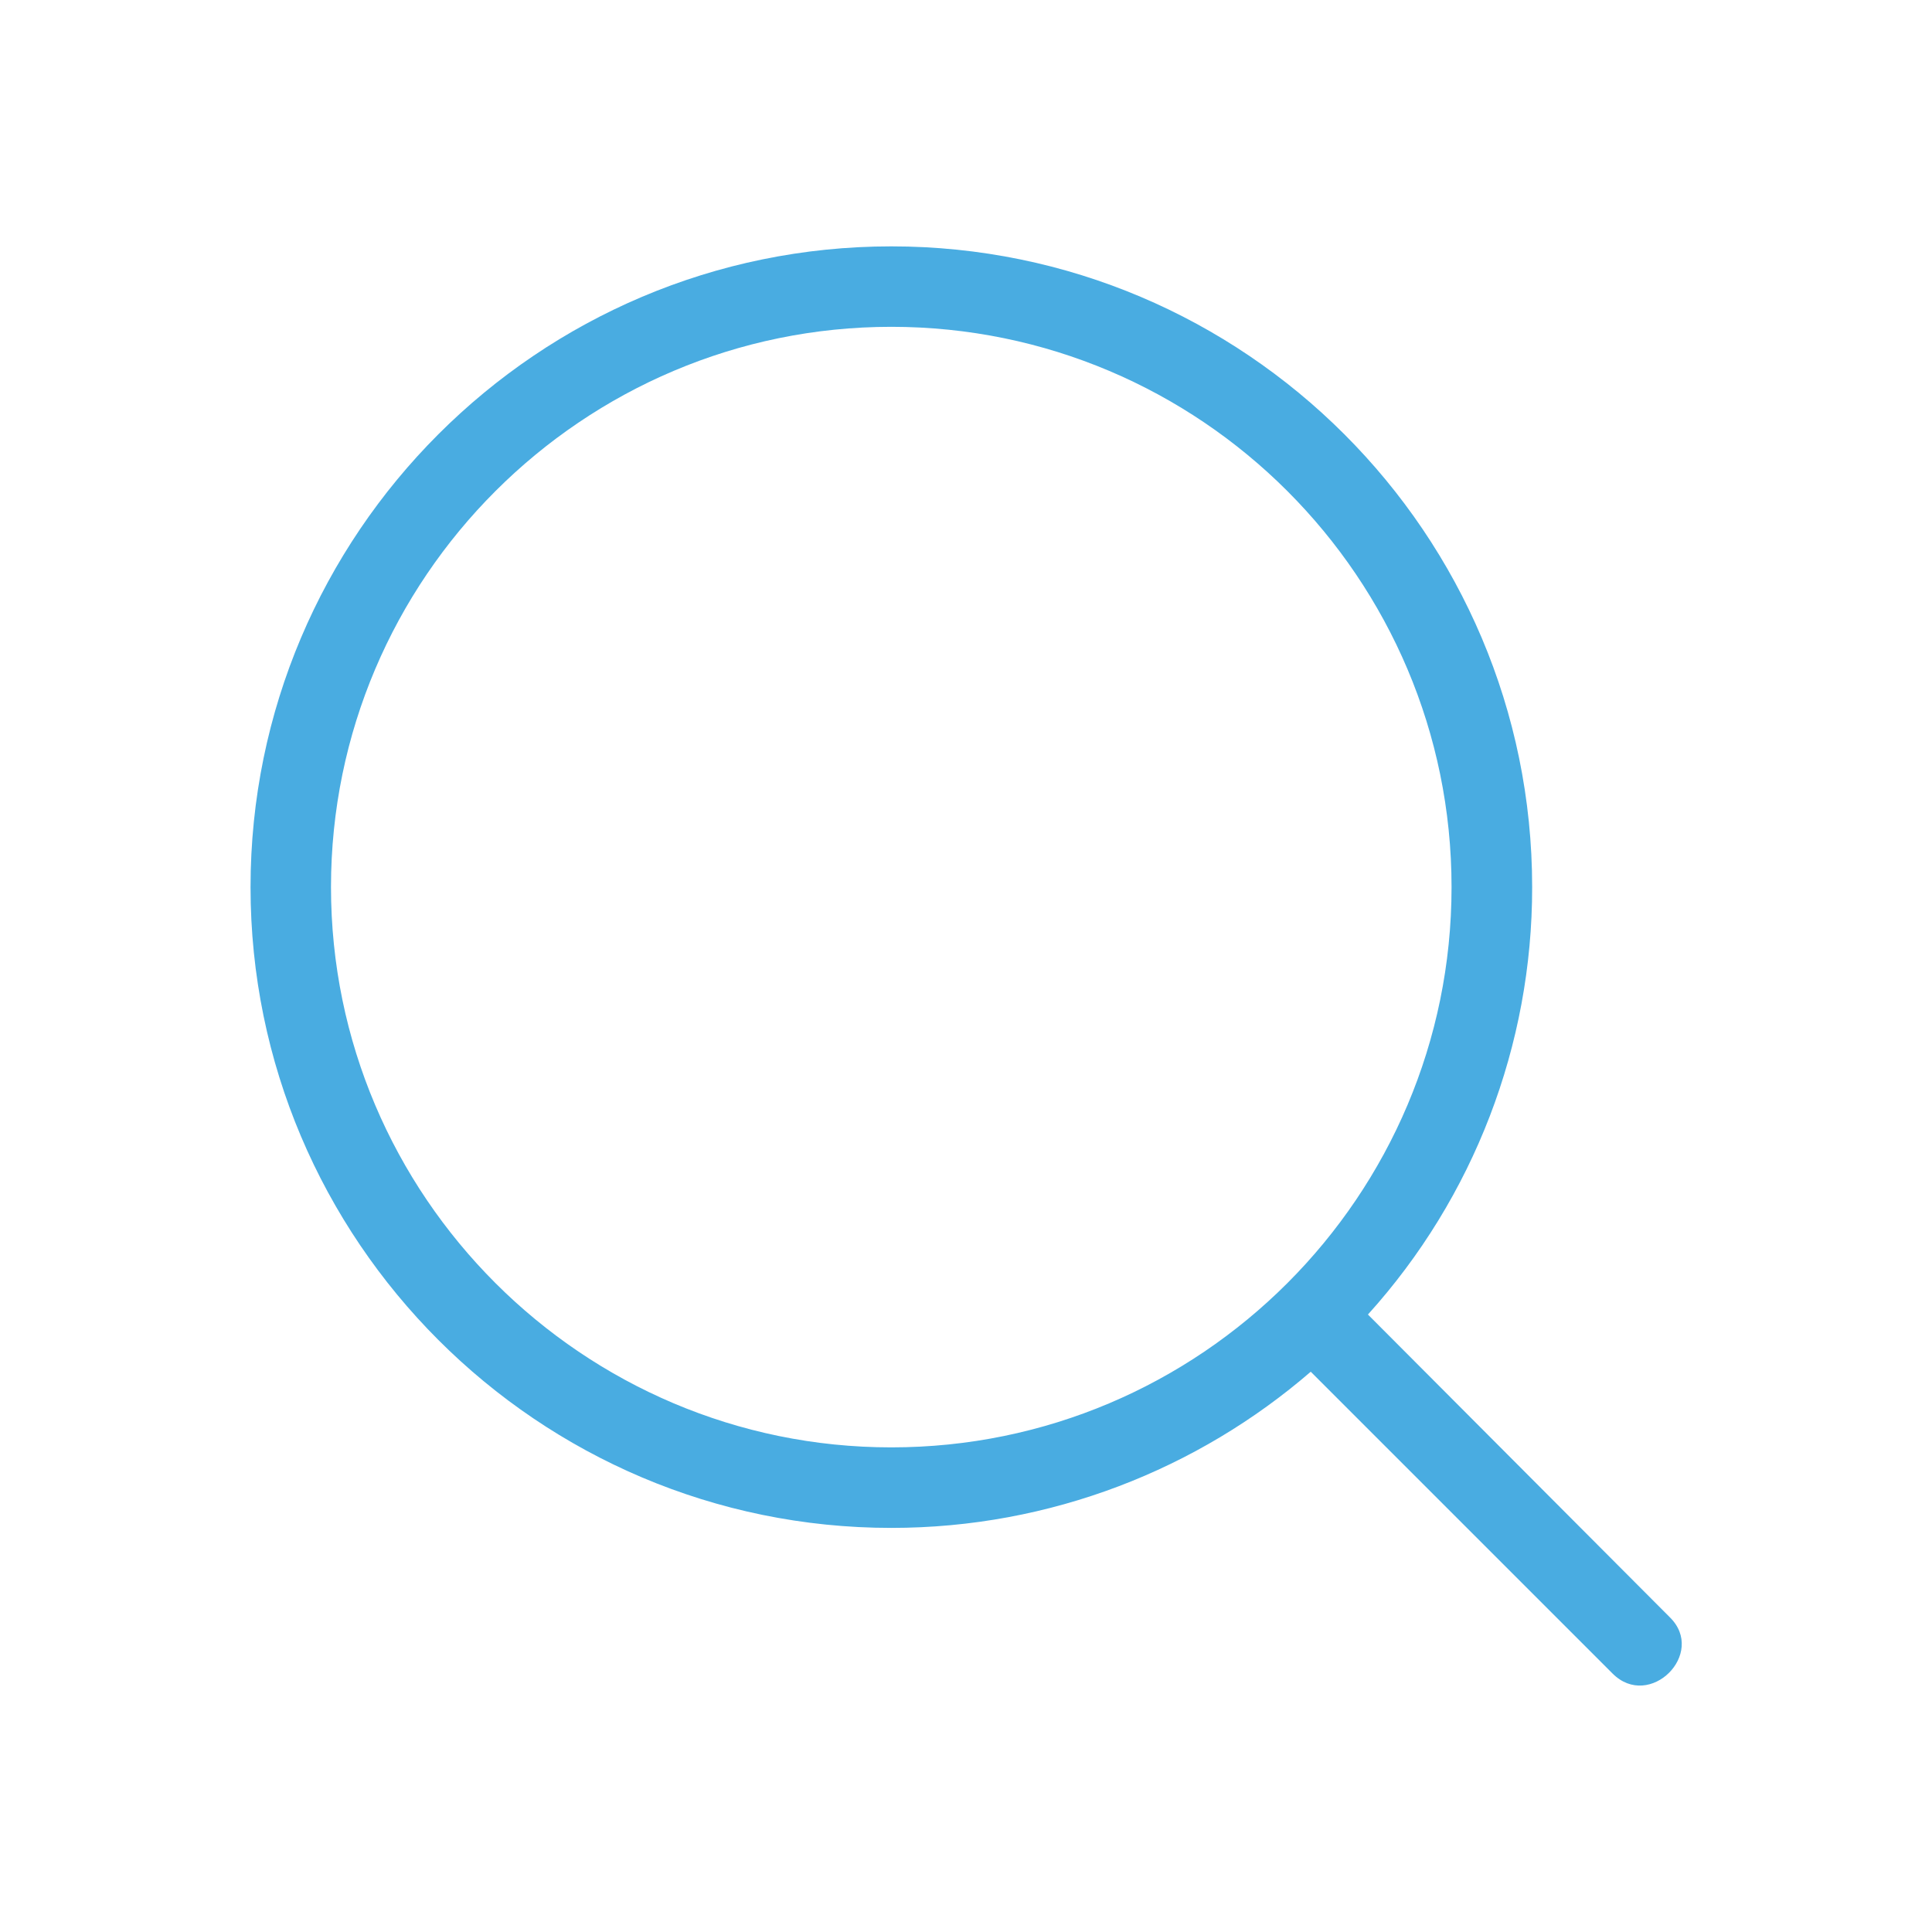
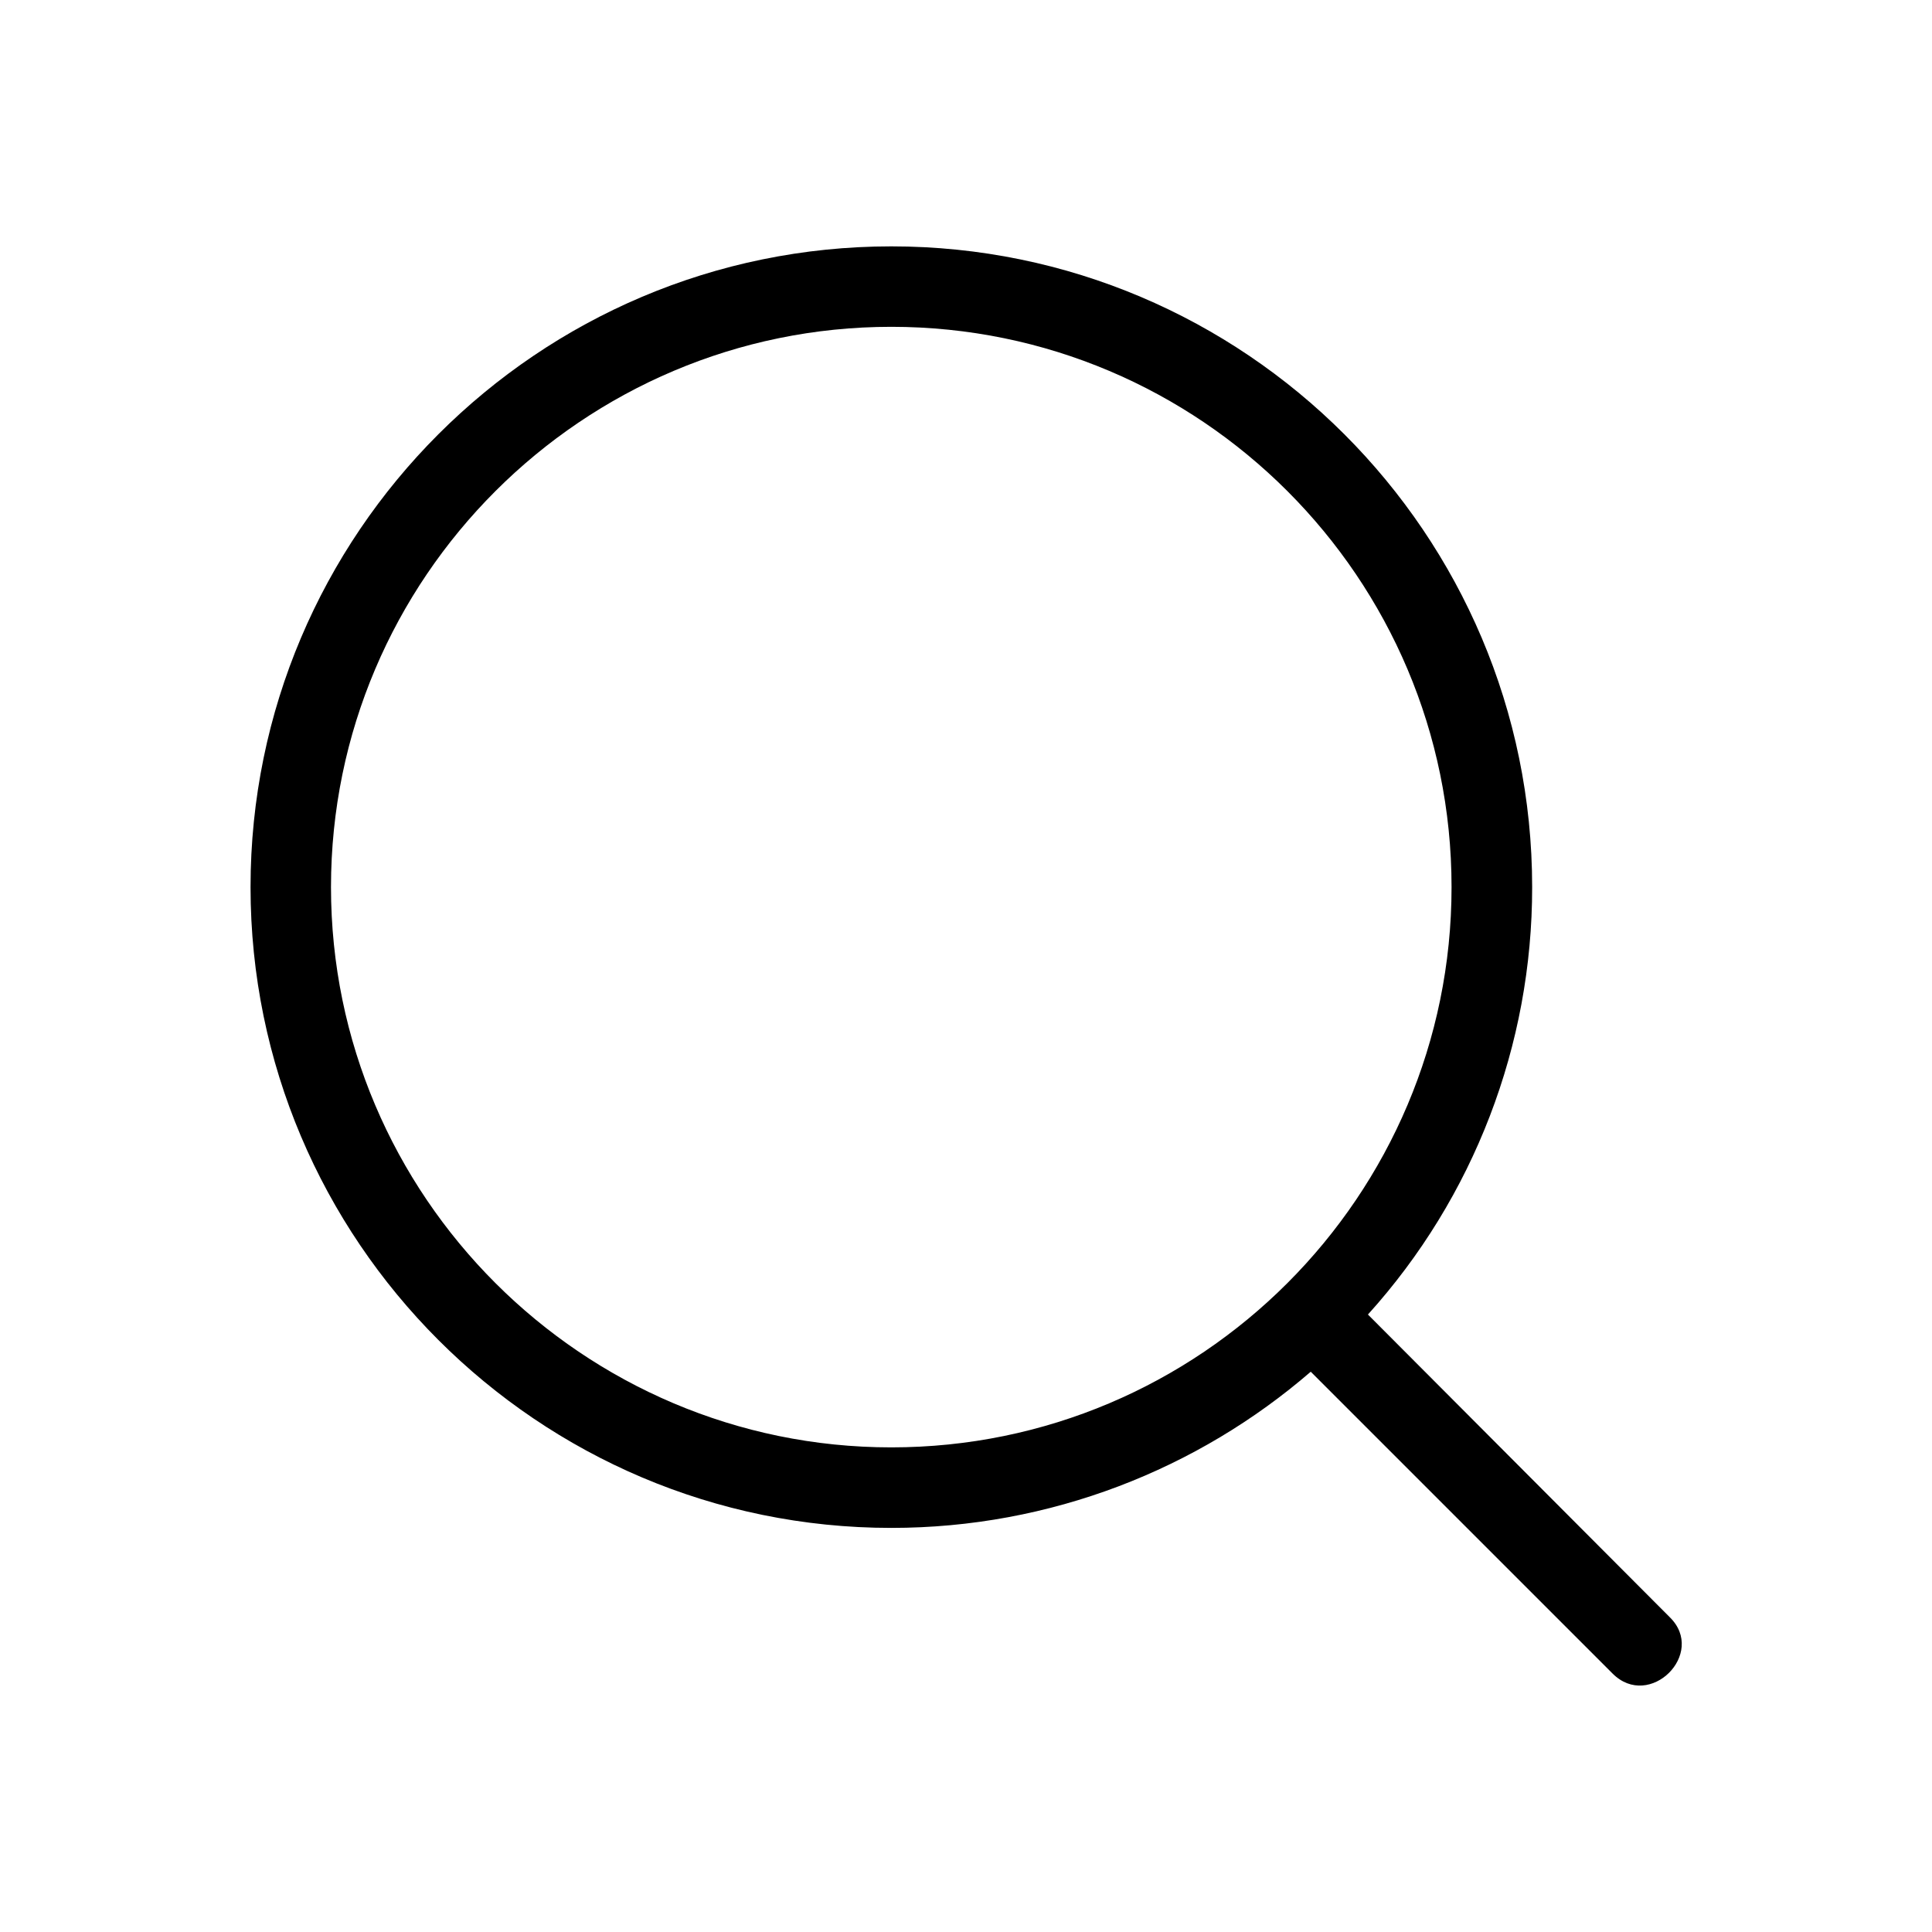
<svg xmlns="http://www.w3.org/2000/svg" width="25" height="25" viewBox="0 0 25 25" fill="none">
  <g id="circum:search">
-     <path id="Vector" d="M20.867 21.656C21.346 22.135 22.086 21.396 21.607 20.927L17.701 17.01C19.071 15.494 19.828 13.523 19.826 11.479C19.826 6.906 16.107 3.188 11.534 3.188C6.961 3.188 3.242 6.906 3.242 11.479C3.242 16.052 6.961 19.771 11.534 19.771C13.596 19.771 15.503 19.01 16.961 17.75L20.867 21.656ZM4.283 11.479C4.283 7.479 7.543 4.229 11.533 4.229C15.533 4.229 18.783 7.479 18.783 11.479C18.783 15.479 15.533 18.729 11.533 18.729C7.543 18.729 4.283 15.479 4.283 11.479Z" fill="#49ACE1" />
+     <path id="Vector" d="M20.867 21.656C21.346 22.135 22.086 21.396 21.607 20.927L17.701 17.01C19.071 15.494 19.828 13.523 19.826 11.479C19.826 6.906 16.107 3.188 11.534 3.188C6.961 3.188 3.242 6.906 3.242 11.479C3.242 16.052 6.961 19.771 11.534 19.771C13.596 19.771 15.503 19.01 16.961 17.75L20.867 21.656ZM4.283 11.479C4.283 7.479 7.543 4.229 11.533 4.229C15.533 4.229 18.783 7.479 18.783 11.479C18.783 15.479 15.533 18.729 11.533 18.729C7.543 18.729 4.283 15.479 4.283 11.479Z" fill="currentColor" />
  </g>
</svg>
